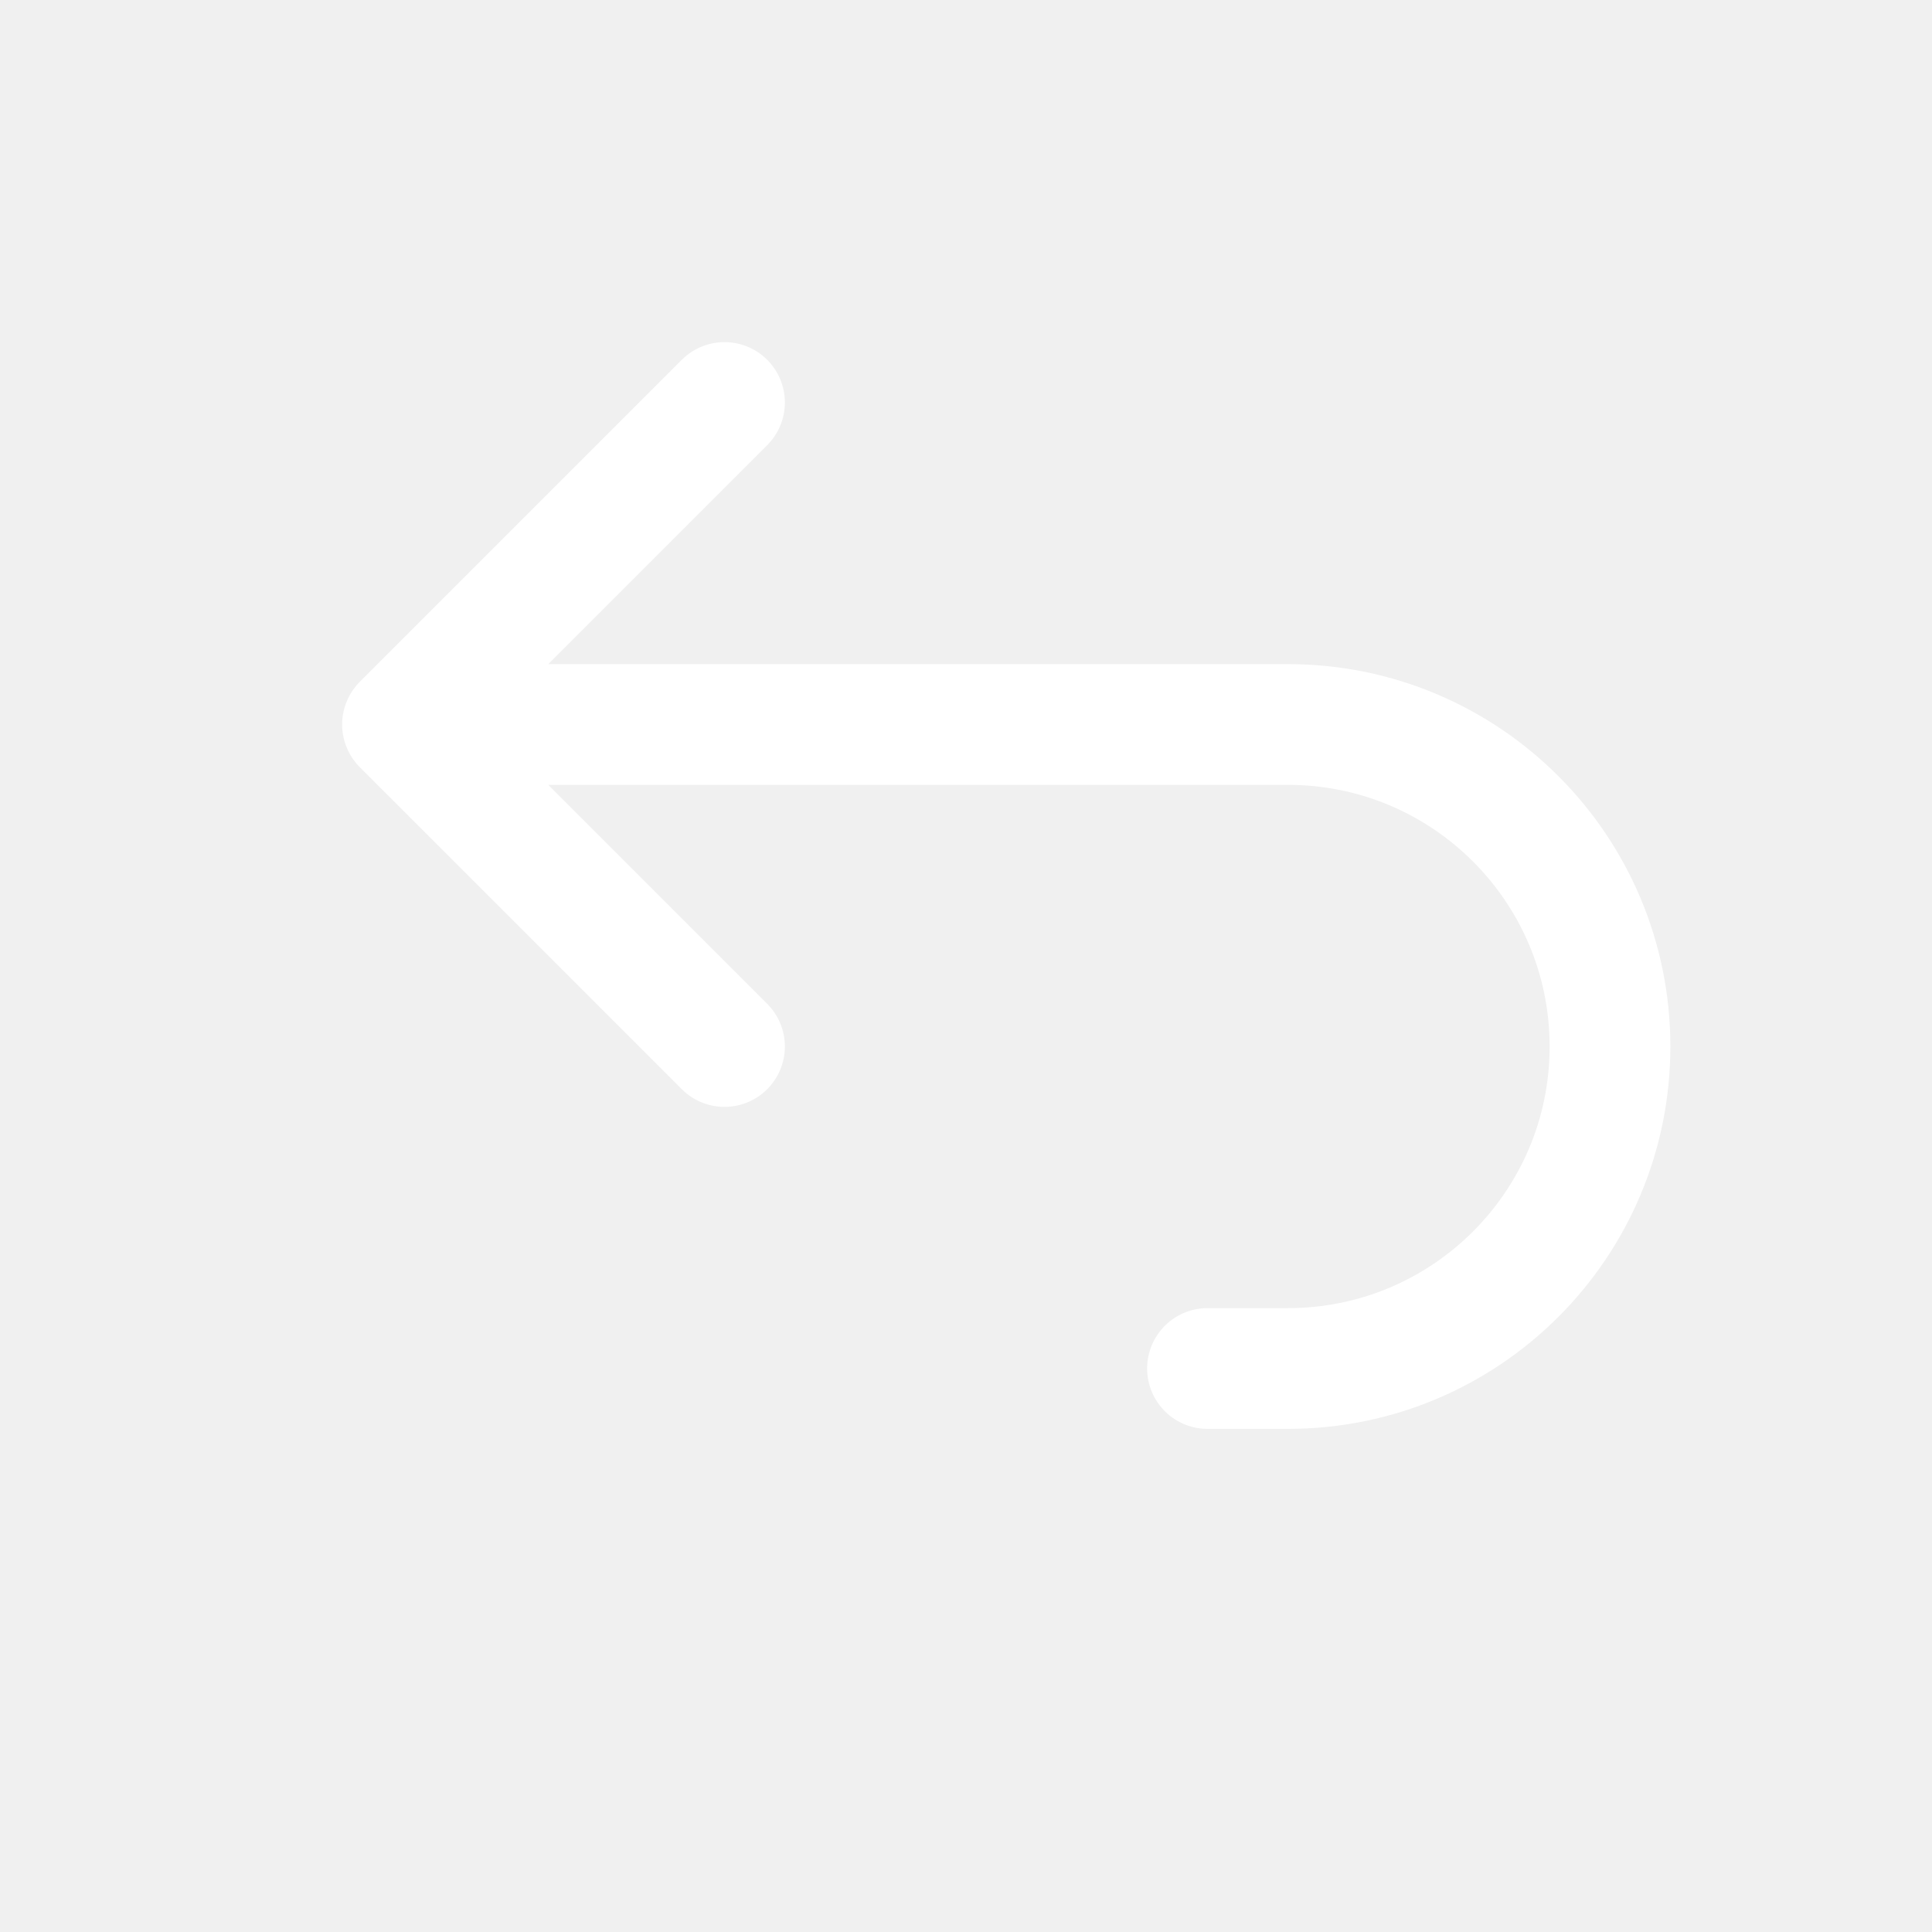
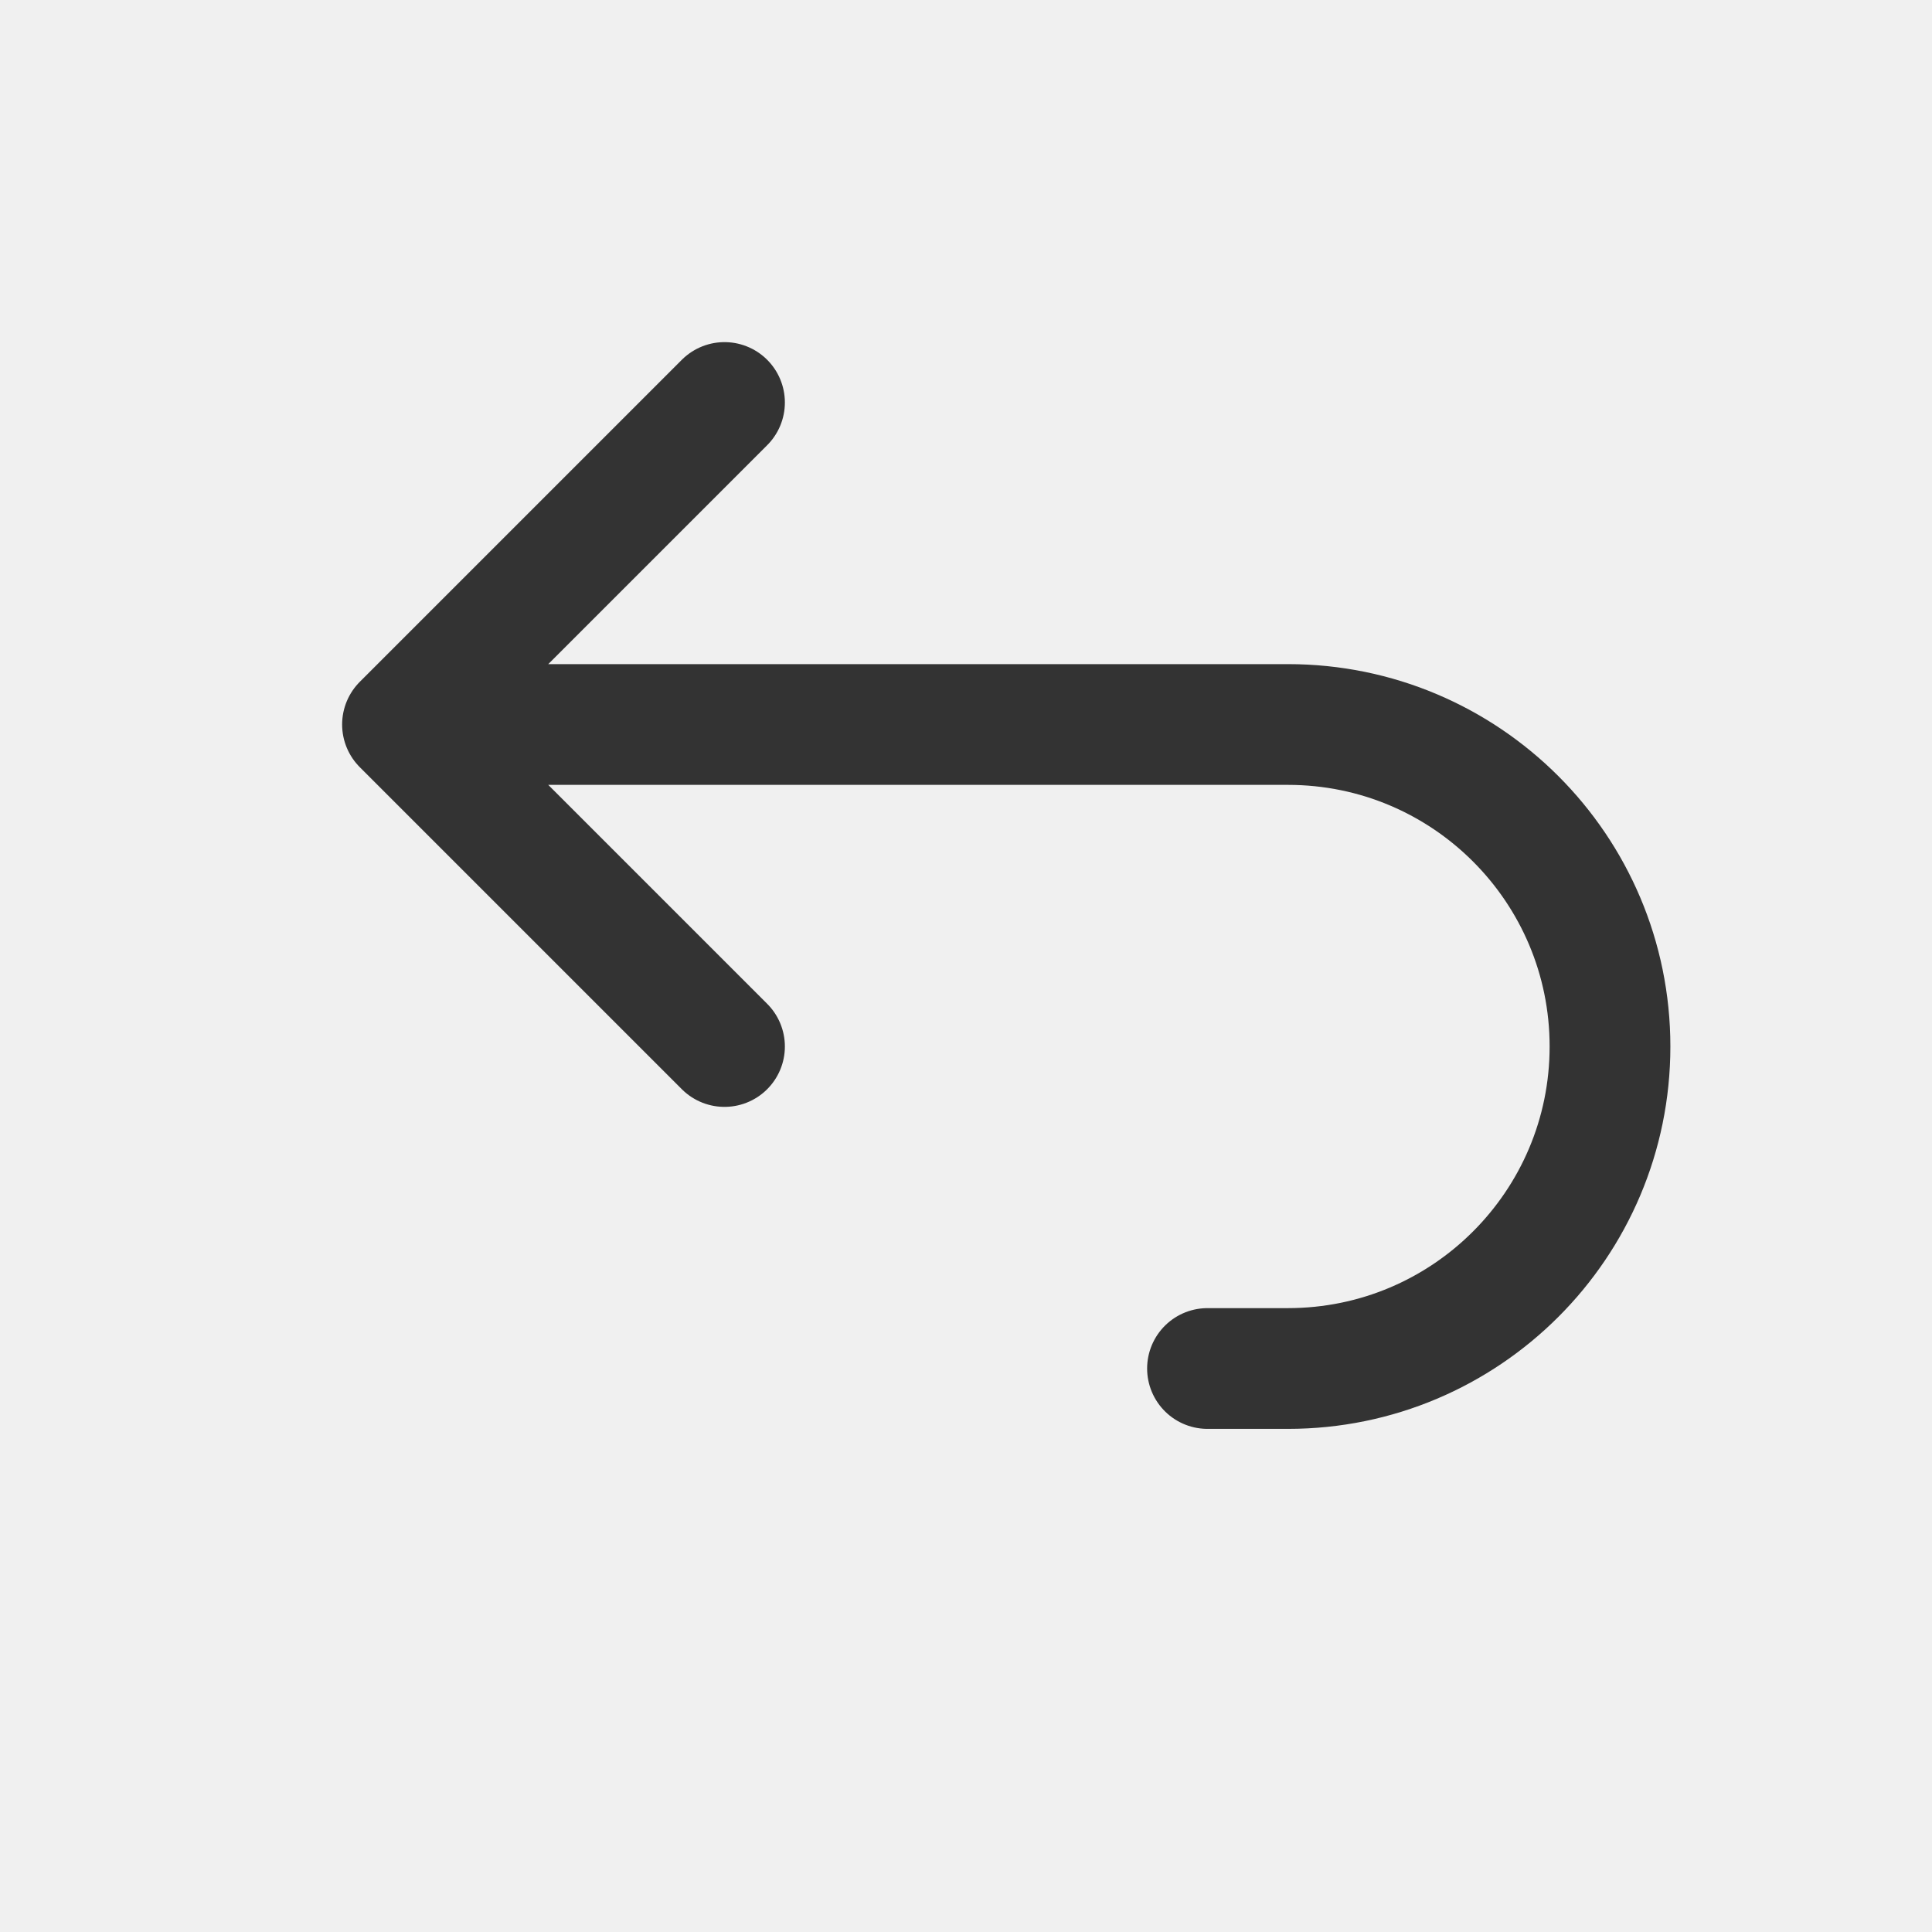
- <svg xmlns="http://www.w3.org/2000/svg" class="icon icon-tabler icon-tabler-arrow-back-up" width="84" height="84" viewBox="0 0 24 24" stroke-width="1.5" stroke="#ffffff" fill="none" stroke-linecap="round" stroke-linejoin="round">
+ <svg xmlns="http://www.w3.org/2000/svg" class="icon icon-tabler icon-tabler-arrow-back-up" width="84" height="84" viewBox="0 0 24 24" stroke-width="1.5" stroke="#333333" fill="none" stroke-linecap="round" stroke-linejoin="round">
  <path stroke="none" d="M0 0h24v24H0z" fill="none" />
  <path d="M9 13l-4 -4l4 -4m-4 4h11a4 4 0 0 1 0 8h-1" />
</svg>
